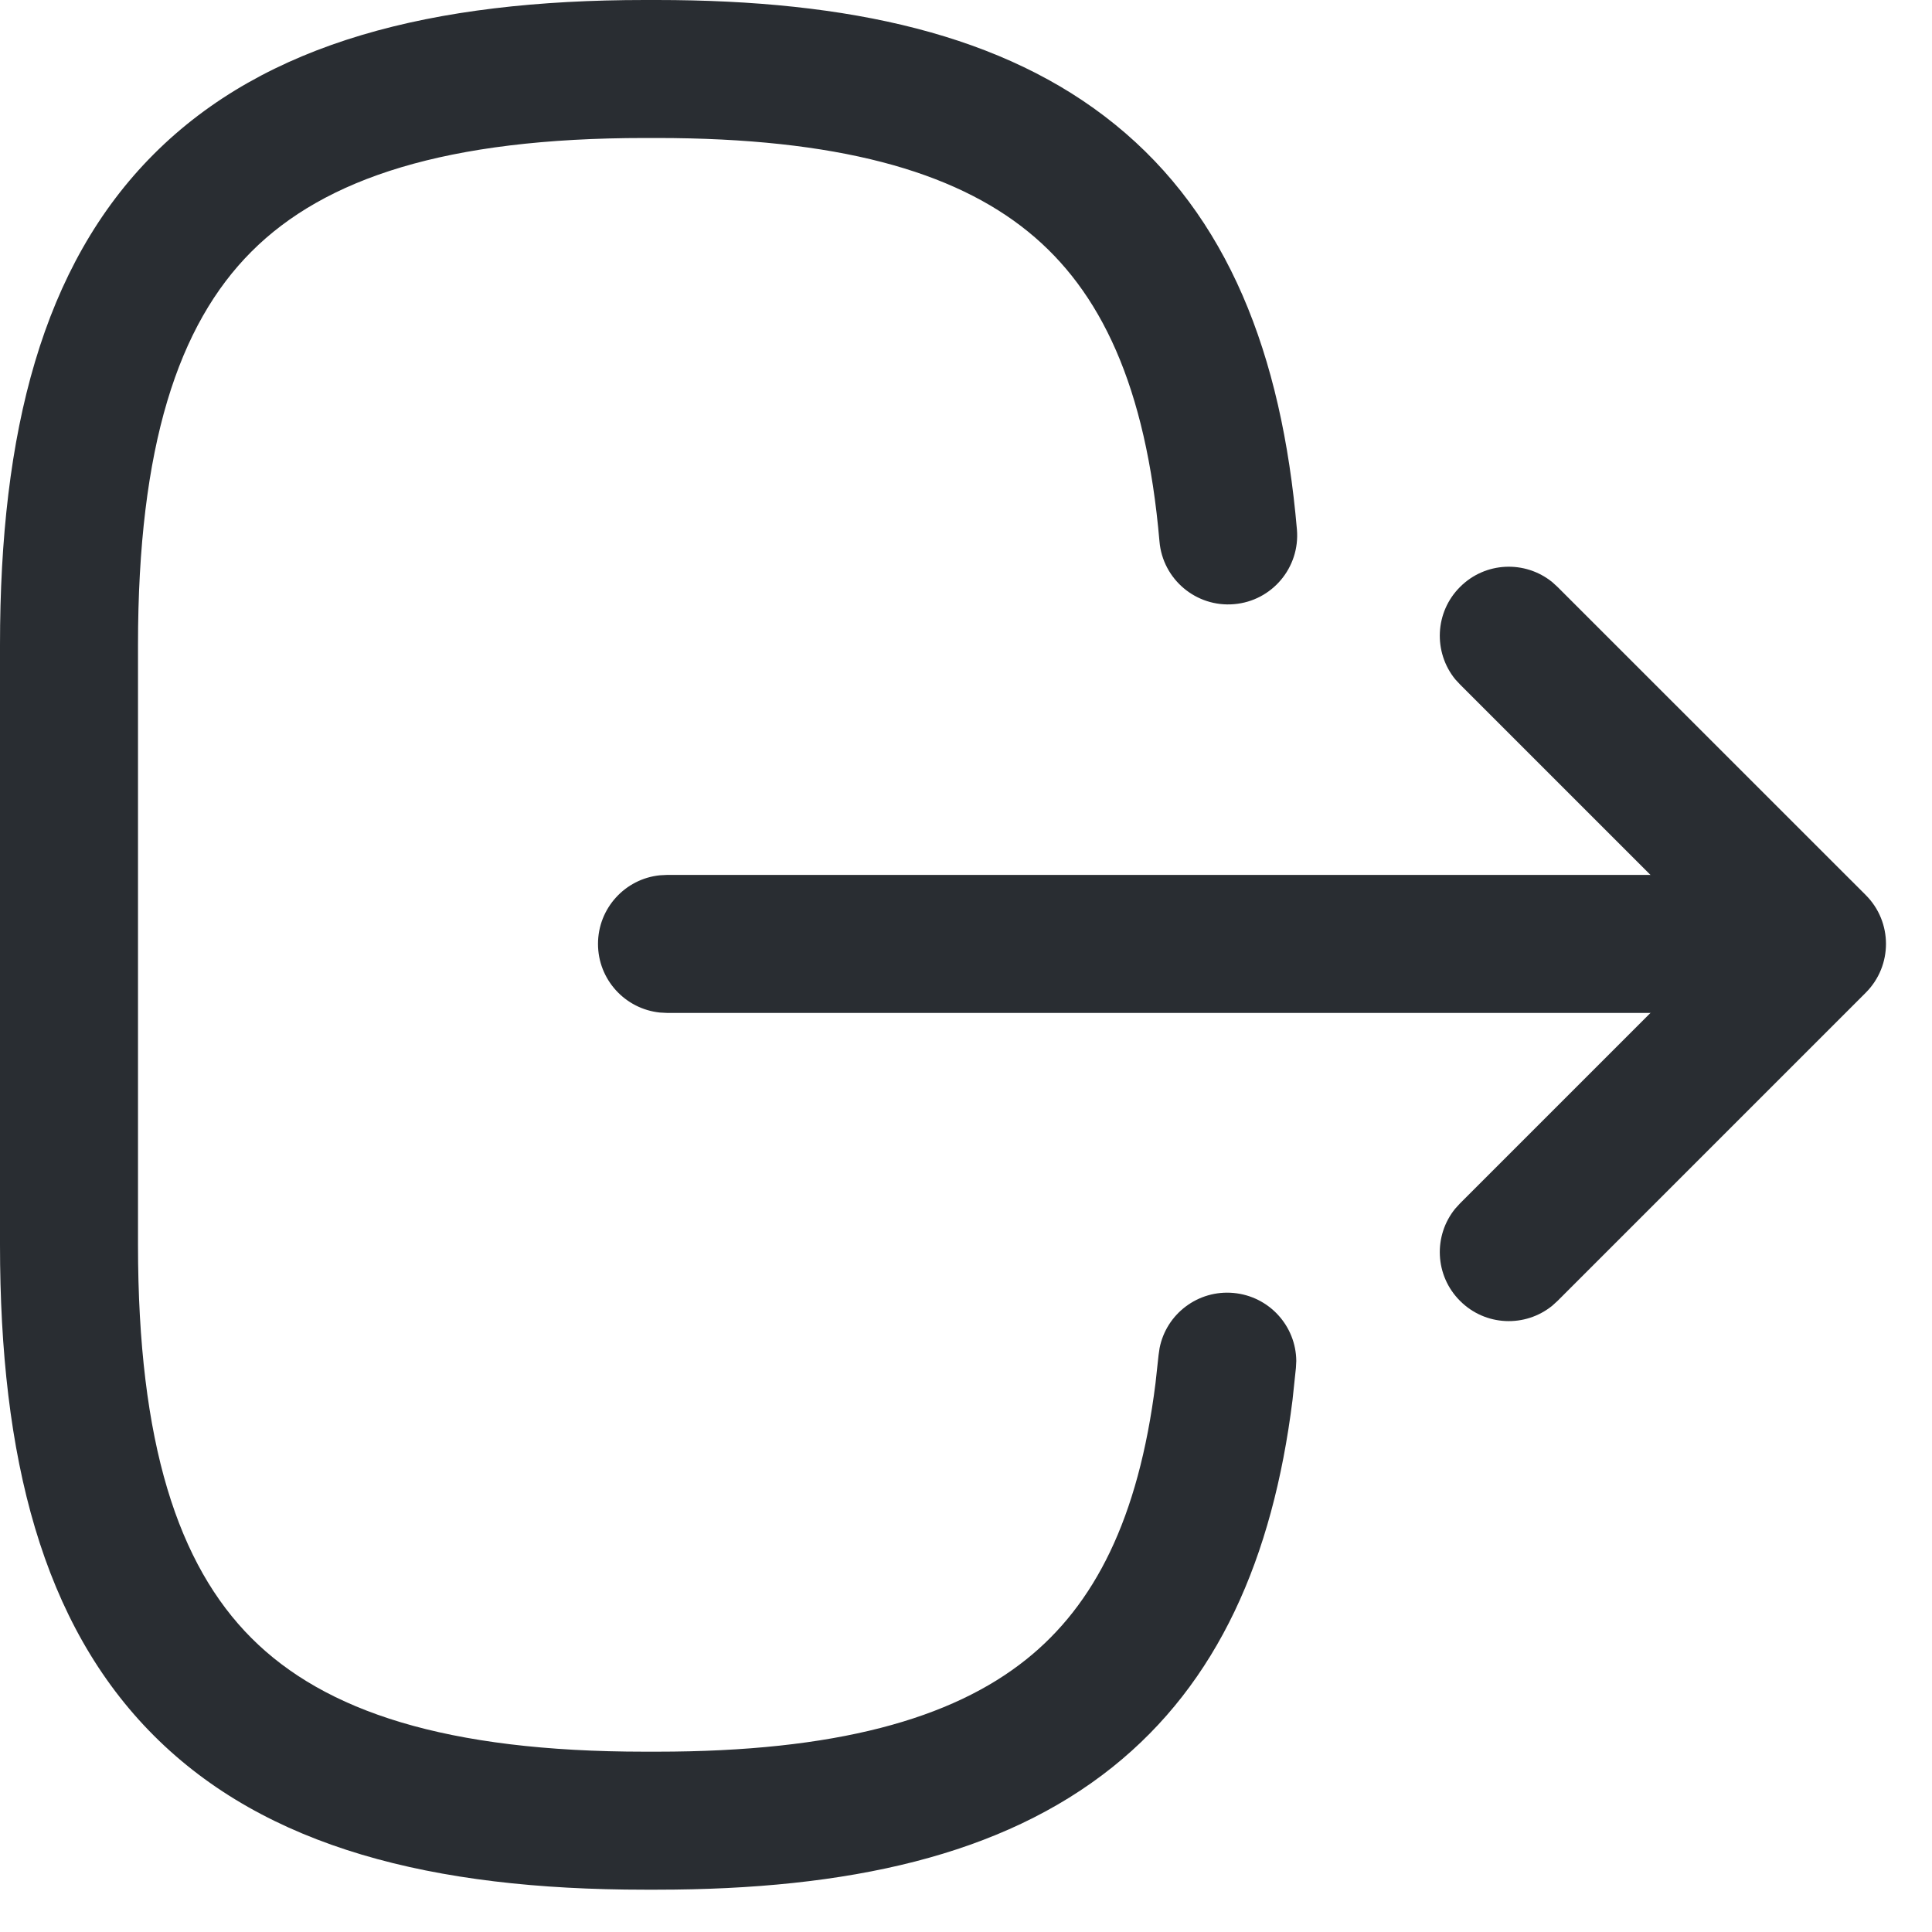
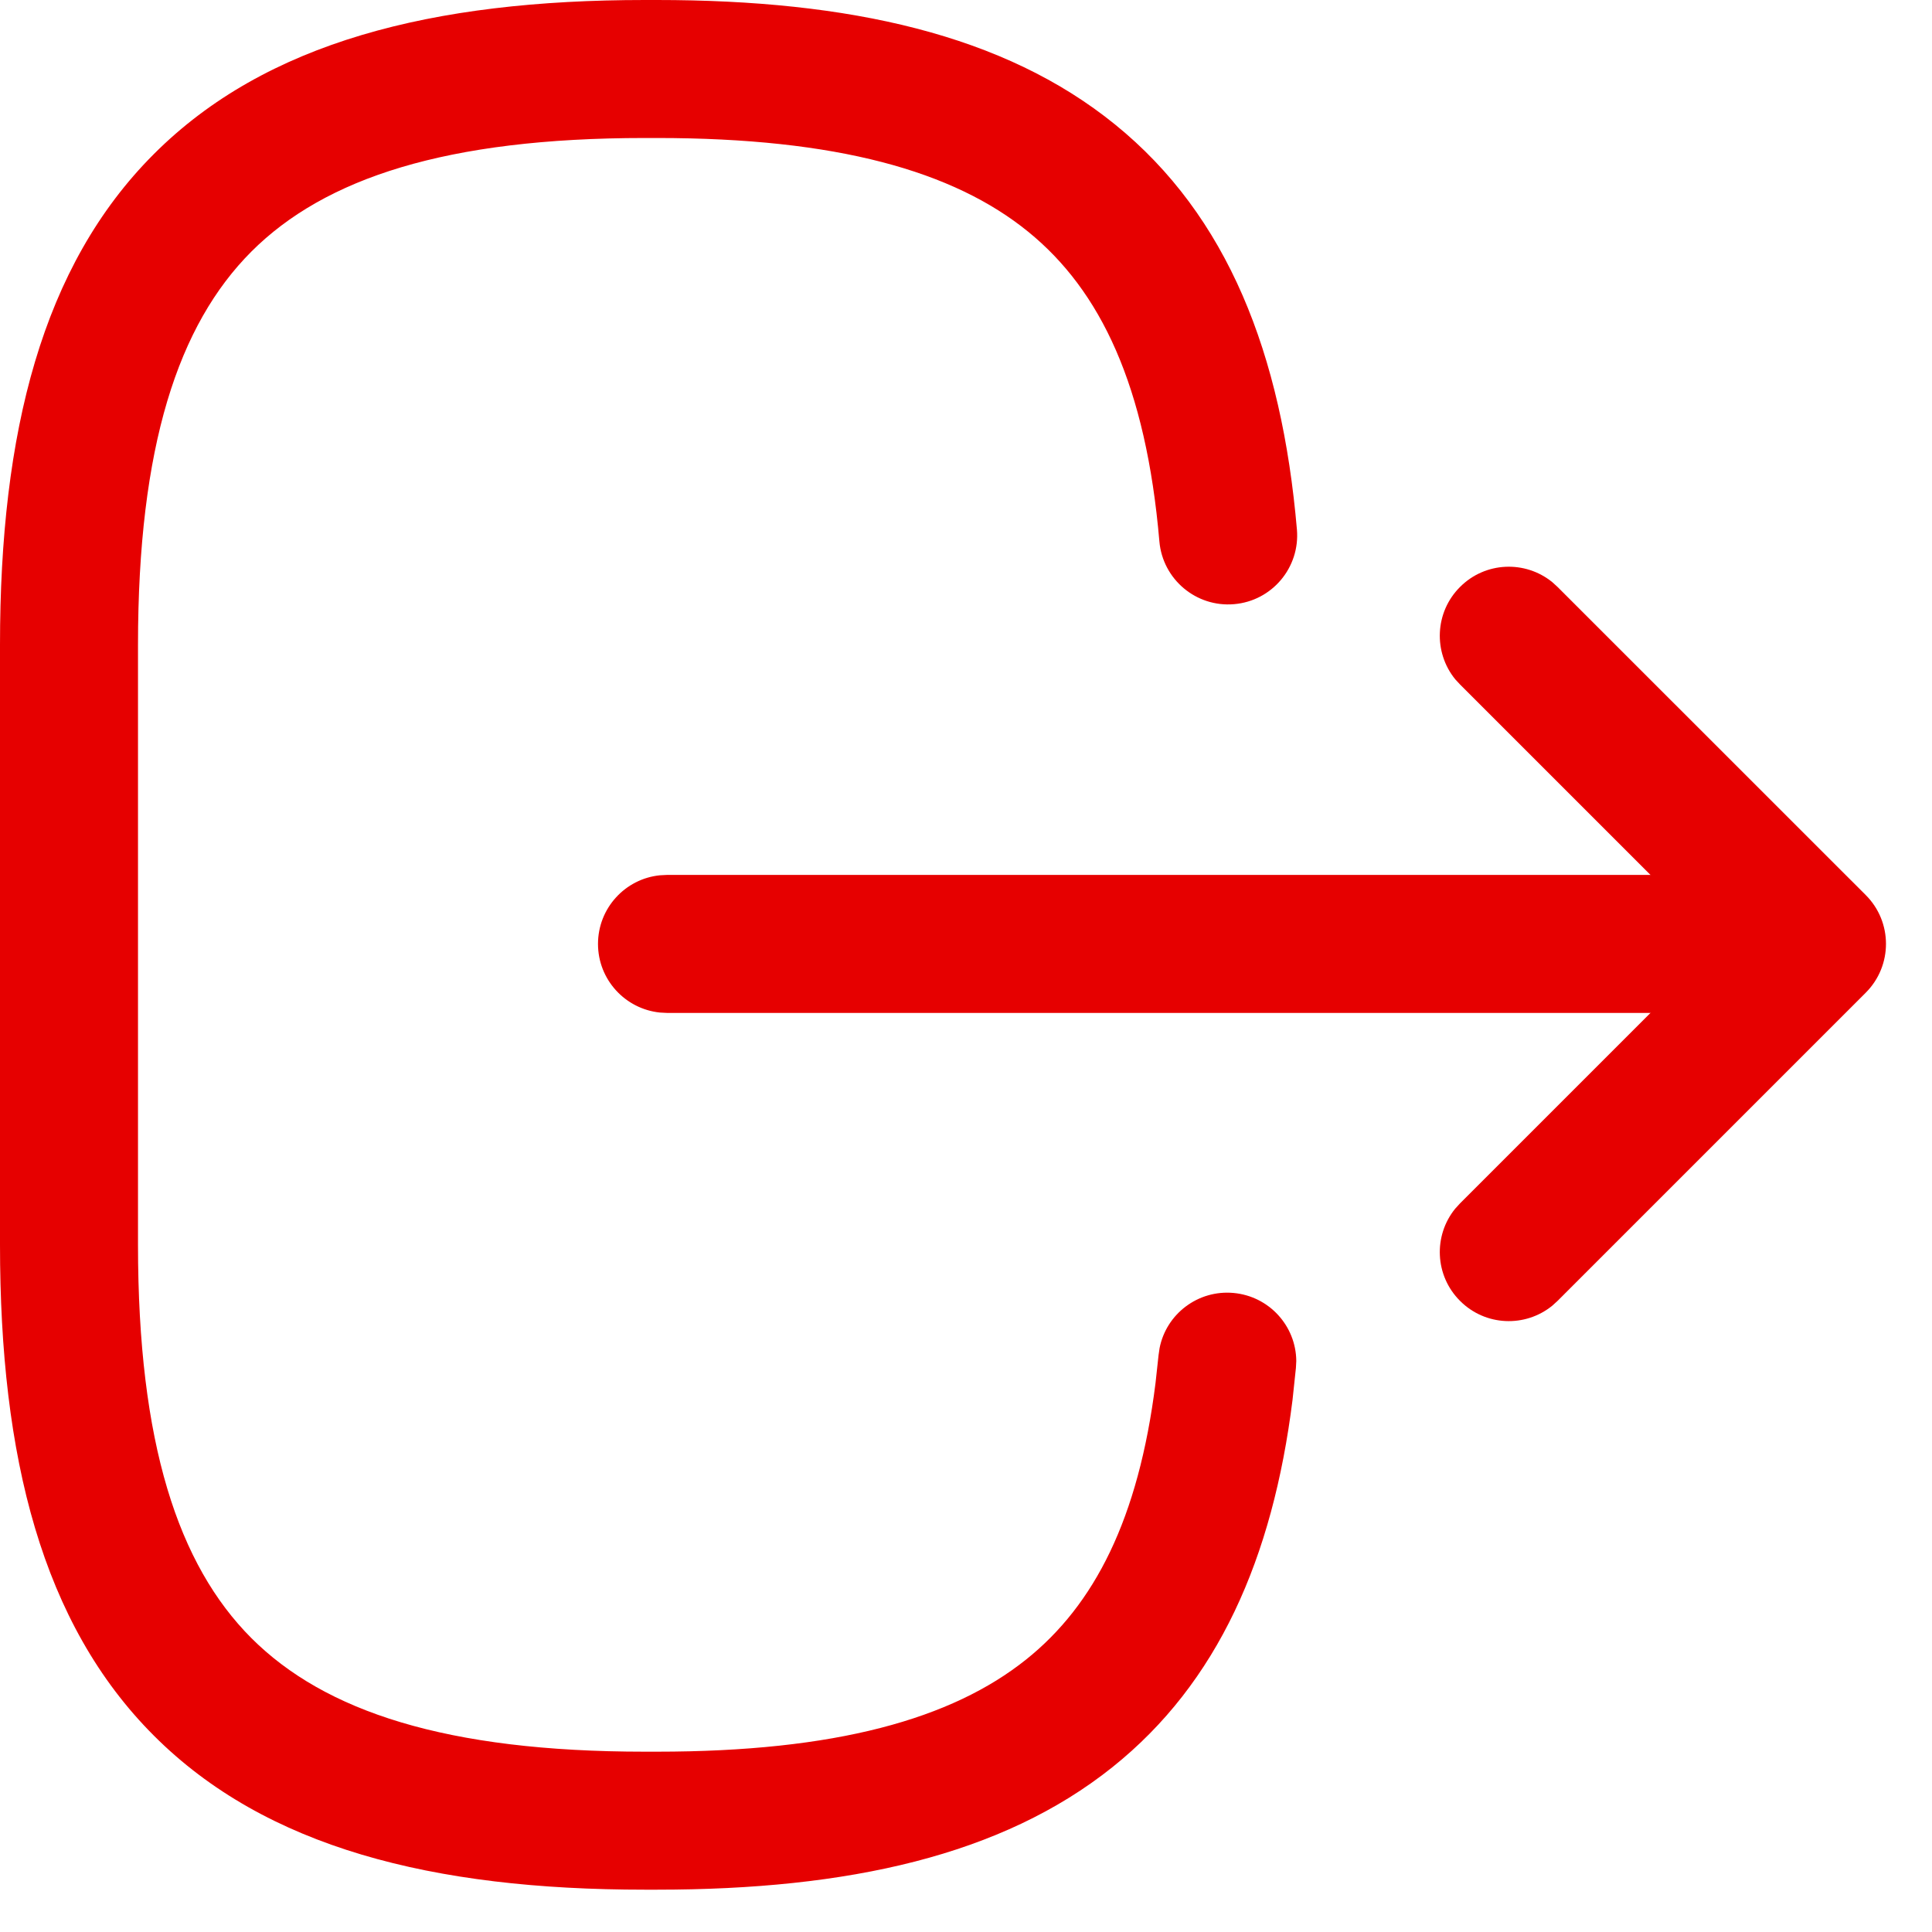
<svg xmlns="http://www.w3.org/2000/svg" width="21" height="21" viewBox="0 0 21 21" fill="none">
-   <path d="M1.5 13.53V7.01C1.5 4.849 1.937 3.531 2.734 2.734C3.53 1.938 4.849 1.5 7.01 1.5H7.14C9.096 1.5 10.364 1.859 11.175 2.518C11.965 3.159 12.457 4.197 12.603 5.885C12.638 6.297 13.002 6.603 13.414 6.567C13.827 6.532 14.132 6.168 14.097 5.756C13.932 3.844 13.345 2.346 12.12 1.353C10.916 0.376 9.233 4.67828e-06 7.14 0H7.01C4.701 0 2.889 0.458 1.673 1.674C0.458 2.889 0 4.701 0 7.01V13.53C0 15.839 0.458 17.651 1.673 18.866C2.889 20.082 4.701 20.54 7.01 20.54H7.14C9.218 20.54 10.89 20.169 12.092 19.208C13.239 18.291 13.834 16.936 14.049 15.218L14.086 14.869L14.09 14.793C14.087 14.413 13.796 14.09 13.409 14.054C13.023 14.018 12.677 14.281 12.604 14.654L12.593 14.73L12.56 15.033C12.375 16.512 11.895 17.445 11.155 18.037C10.344 18.686 9.081 19.04 7.14 19.04H7.01C4.849 19.04 3.53 18.602 2.734 17.806C1.937 17.009 1.5 15.691 1.5 13.53Z" fill="#292D32" />
-   <path d="M7.25 9.51L7.173 9.514C6.795 9.552 6.5 9.872 6.5 10.26C6.5 10.648 6.795 10.967 7.173 11.006L7.25 11.01H18.63C19.044 11.01 19.38 10.674 19.38 10.26C19.38 9.846 19.044 9.51 18.63 9.51H7.25Z" fill="#292D32" />
-   <path d="M16.873 6.328C16.578 6.088 16.144 6.105 15.87 6.38C15.595 6.654 15.578 7.089 15.818 7.384L15.87 7.44L18.69 10.26L15.87 13.08L15.818 13.137C15.578 13.431 15.595 13.866 15.87 14.14C16.144 14.415 16.578 14.432 16.873 14.192L16.93 14.14L20.28 10.79C20.573 10.497 20.573 10.022 20.28 9.729L16.93 6.38L16.873 6.328Z" fill="#292D32" />
+   <path d="M1.5 13.53V7.01C1.5 4.849 1.937 3.531 2.733 2.734C3.53 1.938 4.849 1.5 7.01 1.5H7.14C9.096 1.5 10.364 1.859 11.175 2.518C11.965 3.159 12.457 4.197 12.602 5.885C12.638 6.297 13.002 6.603 13.414 6.567C13.827 6.532 14.132 6.168 14.097 5.756C13.932 3.844 13.345 2.346 12.12 1.353C10.916 0.376 9.233 4.67828e-06 7.14 0H7.01C4.701 0 2.888 0.458 1.673 1.674C0.457 2.889 3.14713e-05 4.701 0 7.01V13.53C3.62396e-05 15.839 0.457 17.651 1.673 18.866C2.888 20.082 4.701 20.54 7.01 20.54H7.14C9.218 20.54 10.89 20.169 12.092 19.208C13.239 18.291 13.834 16.936 14.049 15.218L14.086 14.869L14.09 14.793C14.087 14.413 13.796 14.09 13.409 14.054C13.023 14.018 12.677 14.281 12.604 14.654L12.593 14.73L12.56 15.033C12.375 16.512 11.895 17.445 11.155 18.037C10.344 18.686 9.081 19.04 7.14 19.04H7.01C4.849 19.04 3.53 18.602 2.733 17.806C1.937 17.009 1.5 15.691 1.5 13.53Z" fill="#E60000" />
+   <path d="M7.25 9.51L7.173 9.514C6.795 9.552 6.5 9.872 6.5 10.26C6.5 10.648 6.795 10.967 7.173 11.006L7.25 11.01H18.63C19.044 11.01 19.38 10.674 19.38 10.26C19.38 9.846 19.044 9.51 18.63 9.51H7.25Z" fill="#E60000" />
+   <path d="M16.873 6.328C16.578 6.088 16.144 6.105 15.87 6.38C15.595 6.654 15.578 7.089 15.818 7.384L15.87 7.44L18.69 10.26L15.87 13.08L15.818 13.137C15.578 13.431 15.595 13.866 15.87 14.14C16.144 14.415 16.578 14.432 16.873 14.192L16.93 14.14L20.28 10.79C20.573 10.497 20.573 10.022 20.28 9.729L16.93 6.38L16.873 6.328Z" fill="#E60000" />
</svg>
